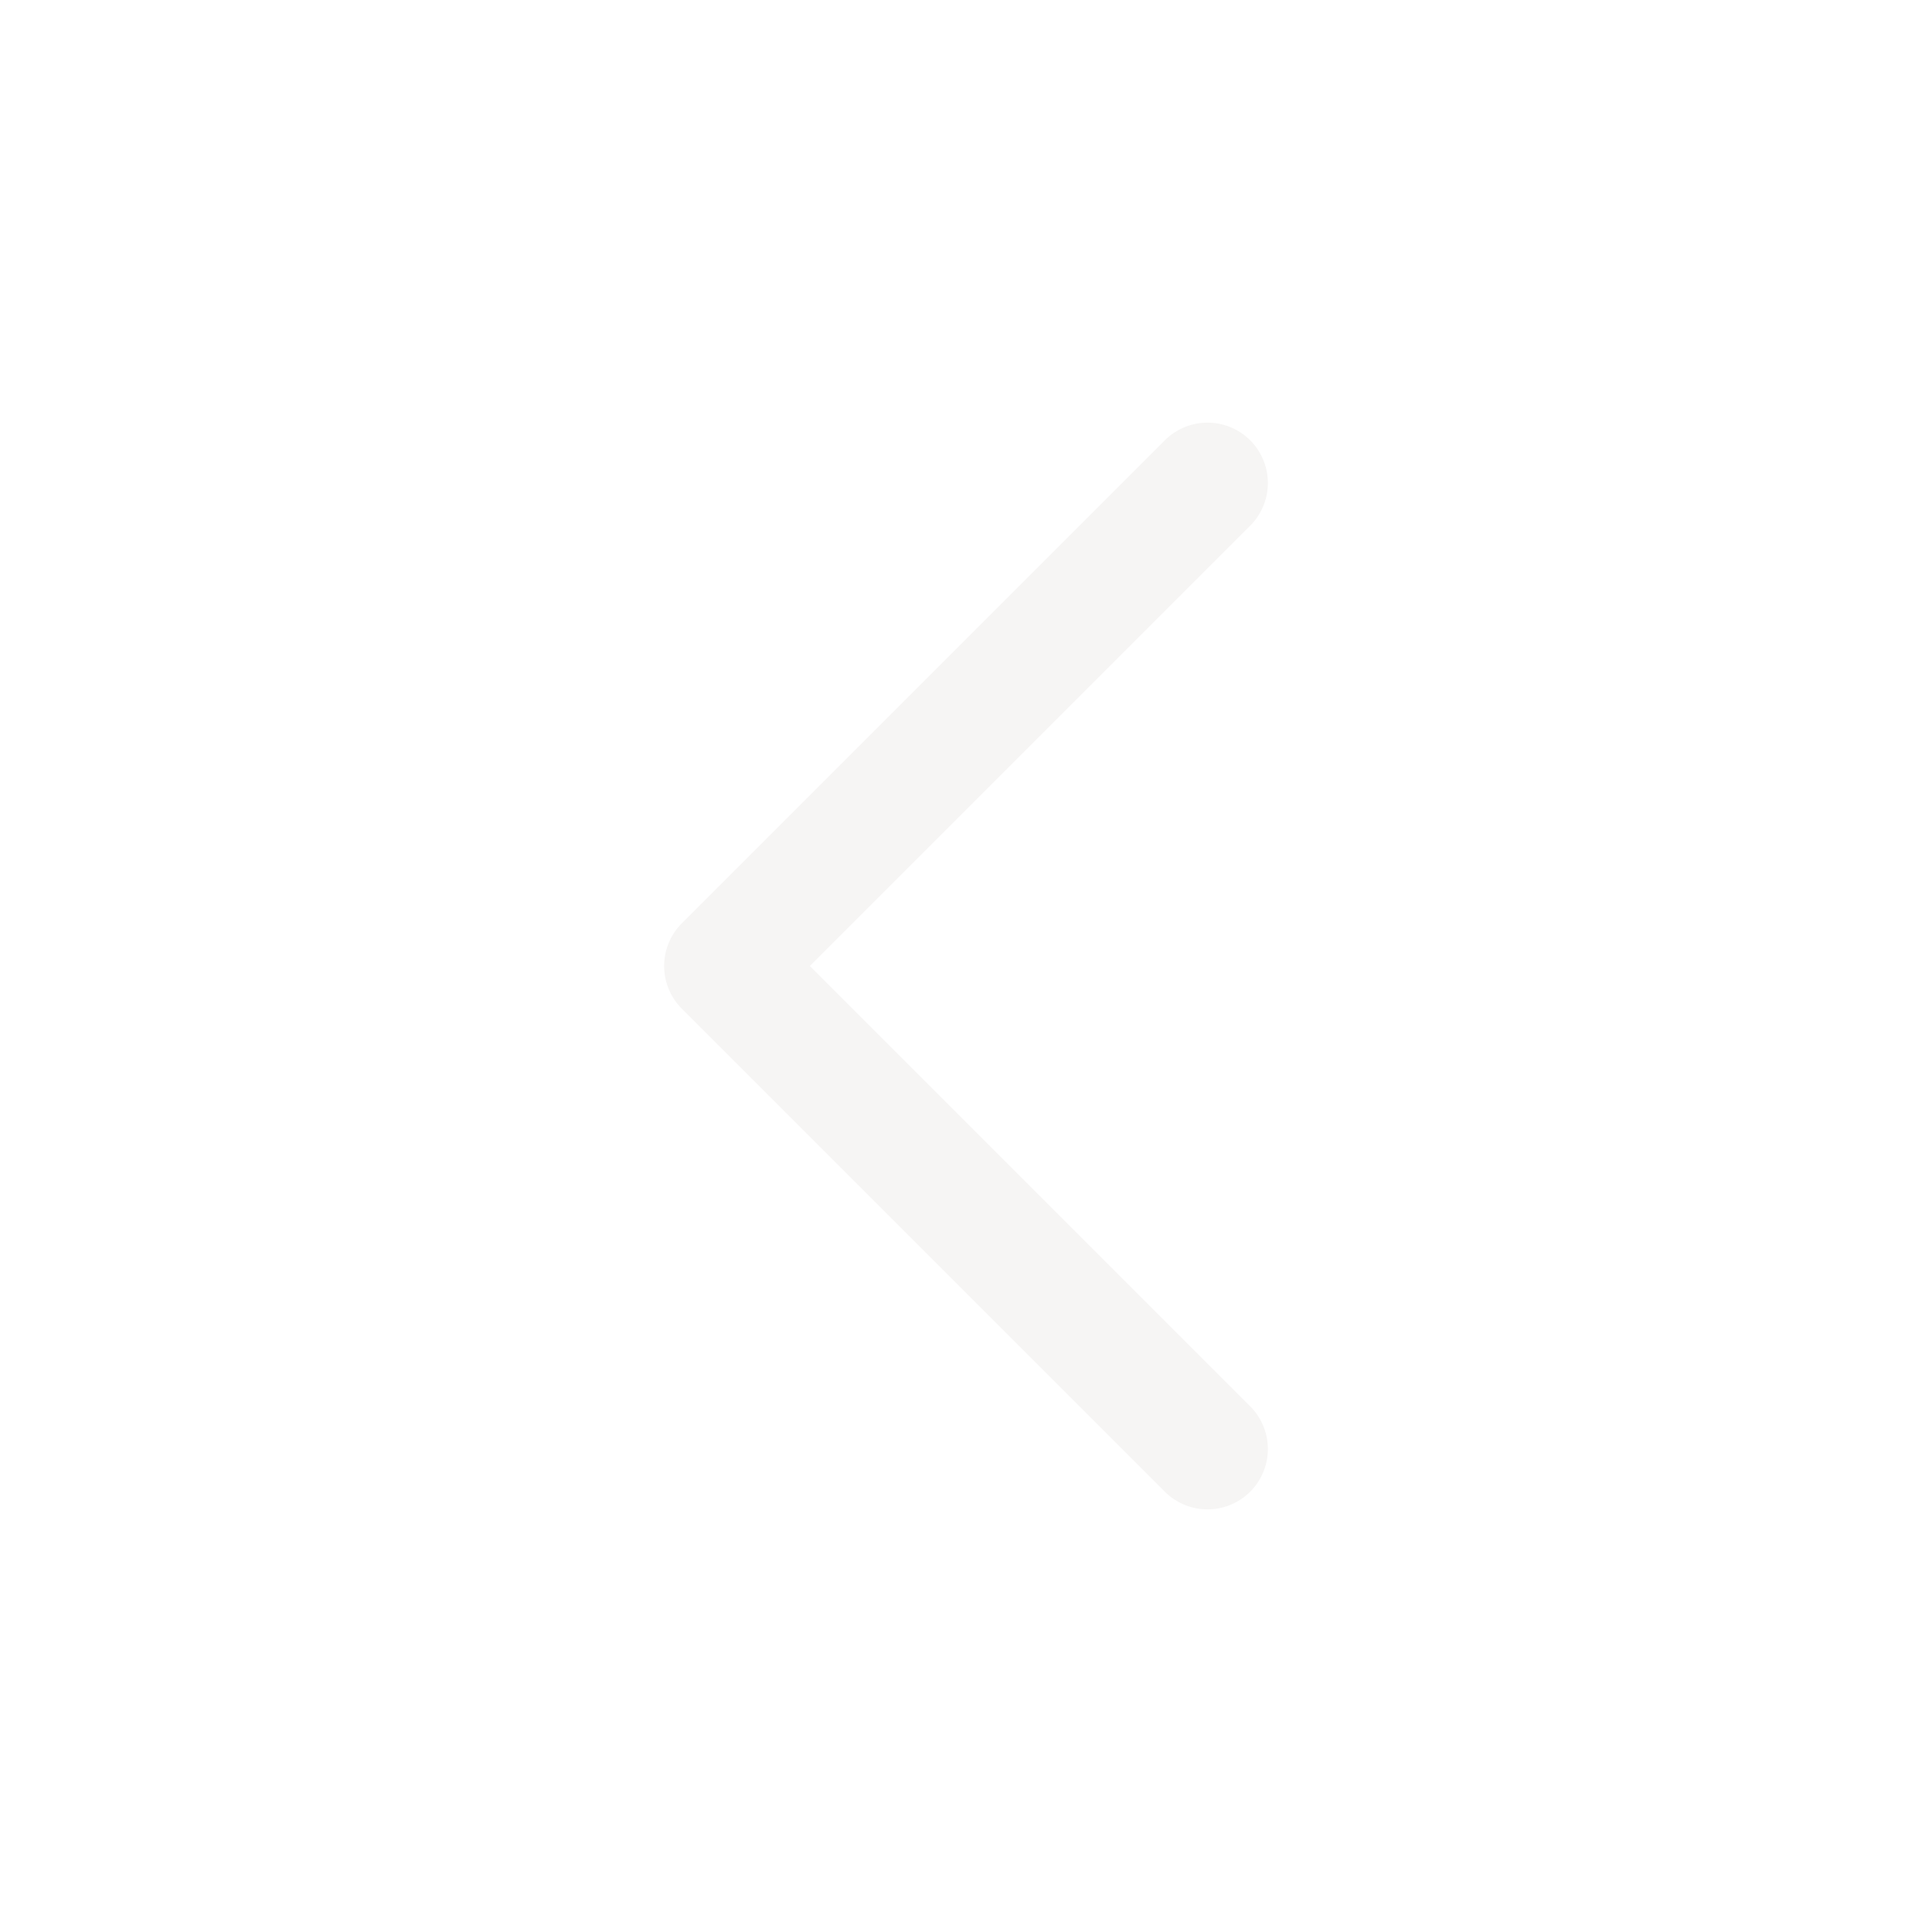
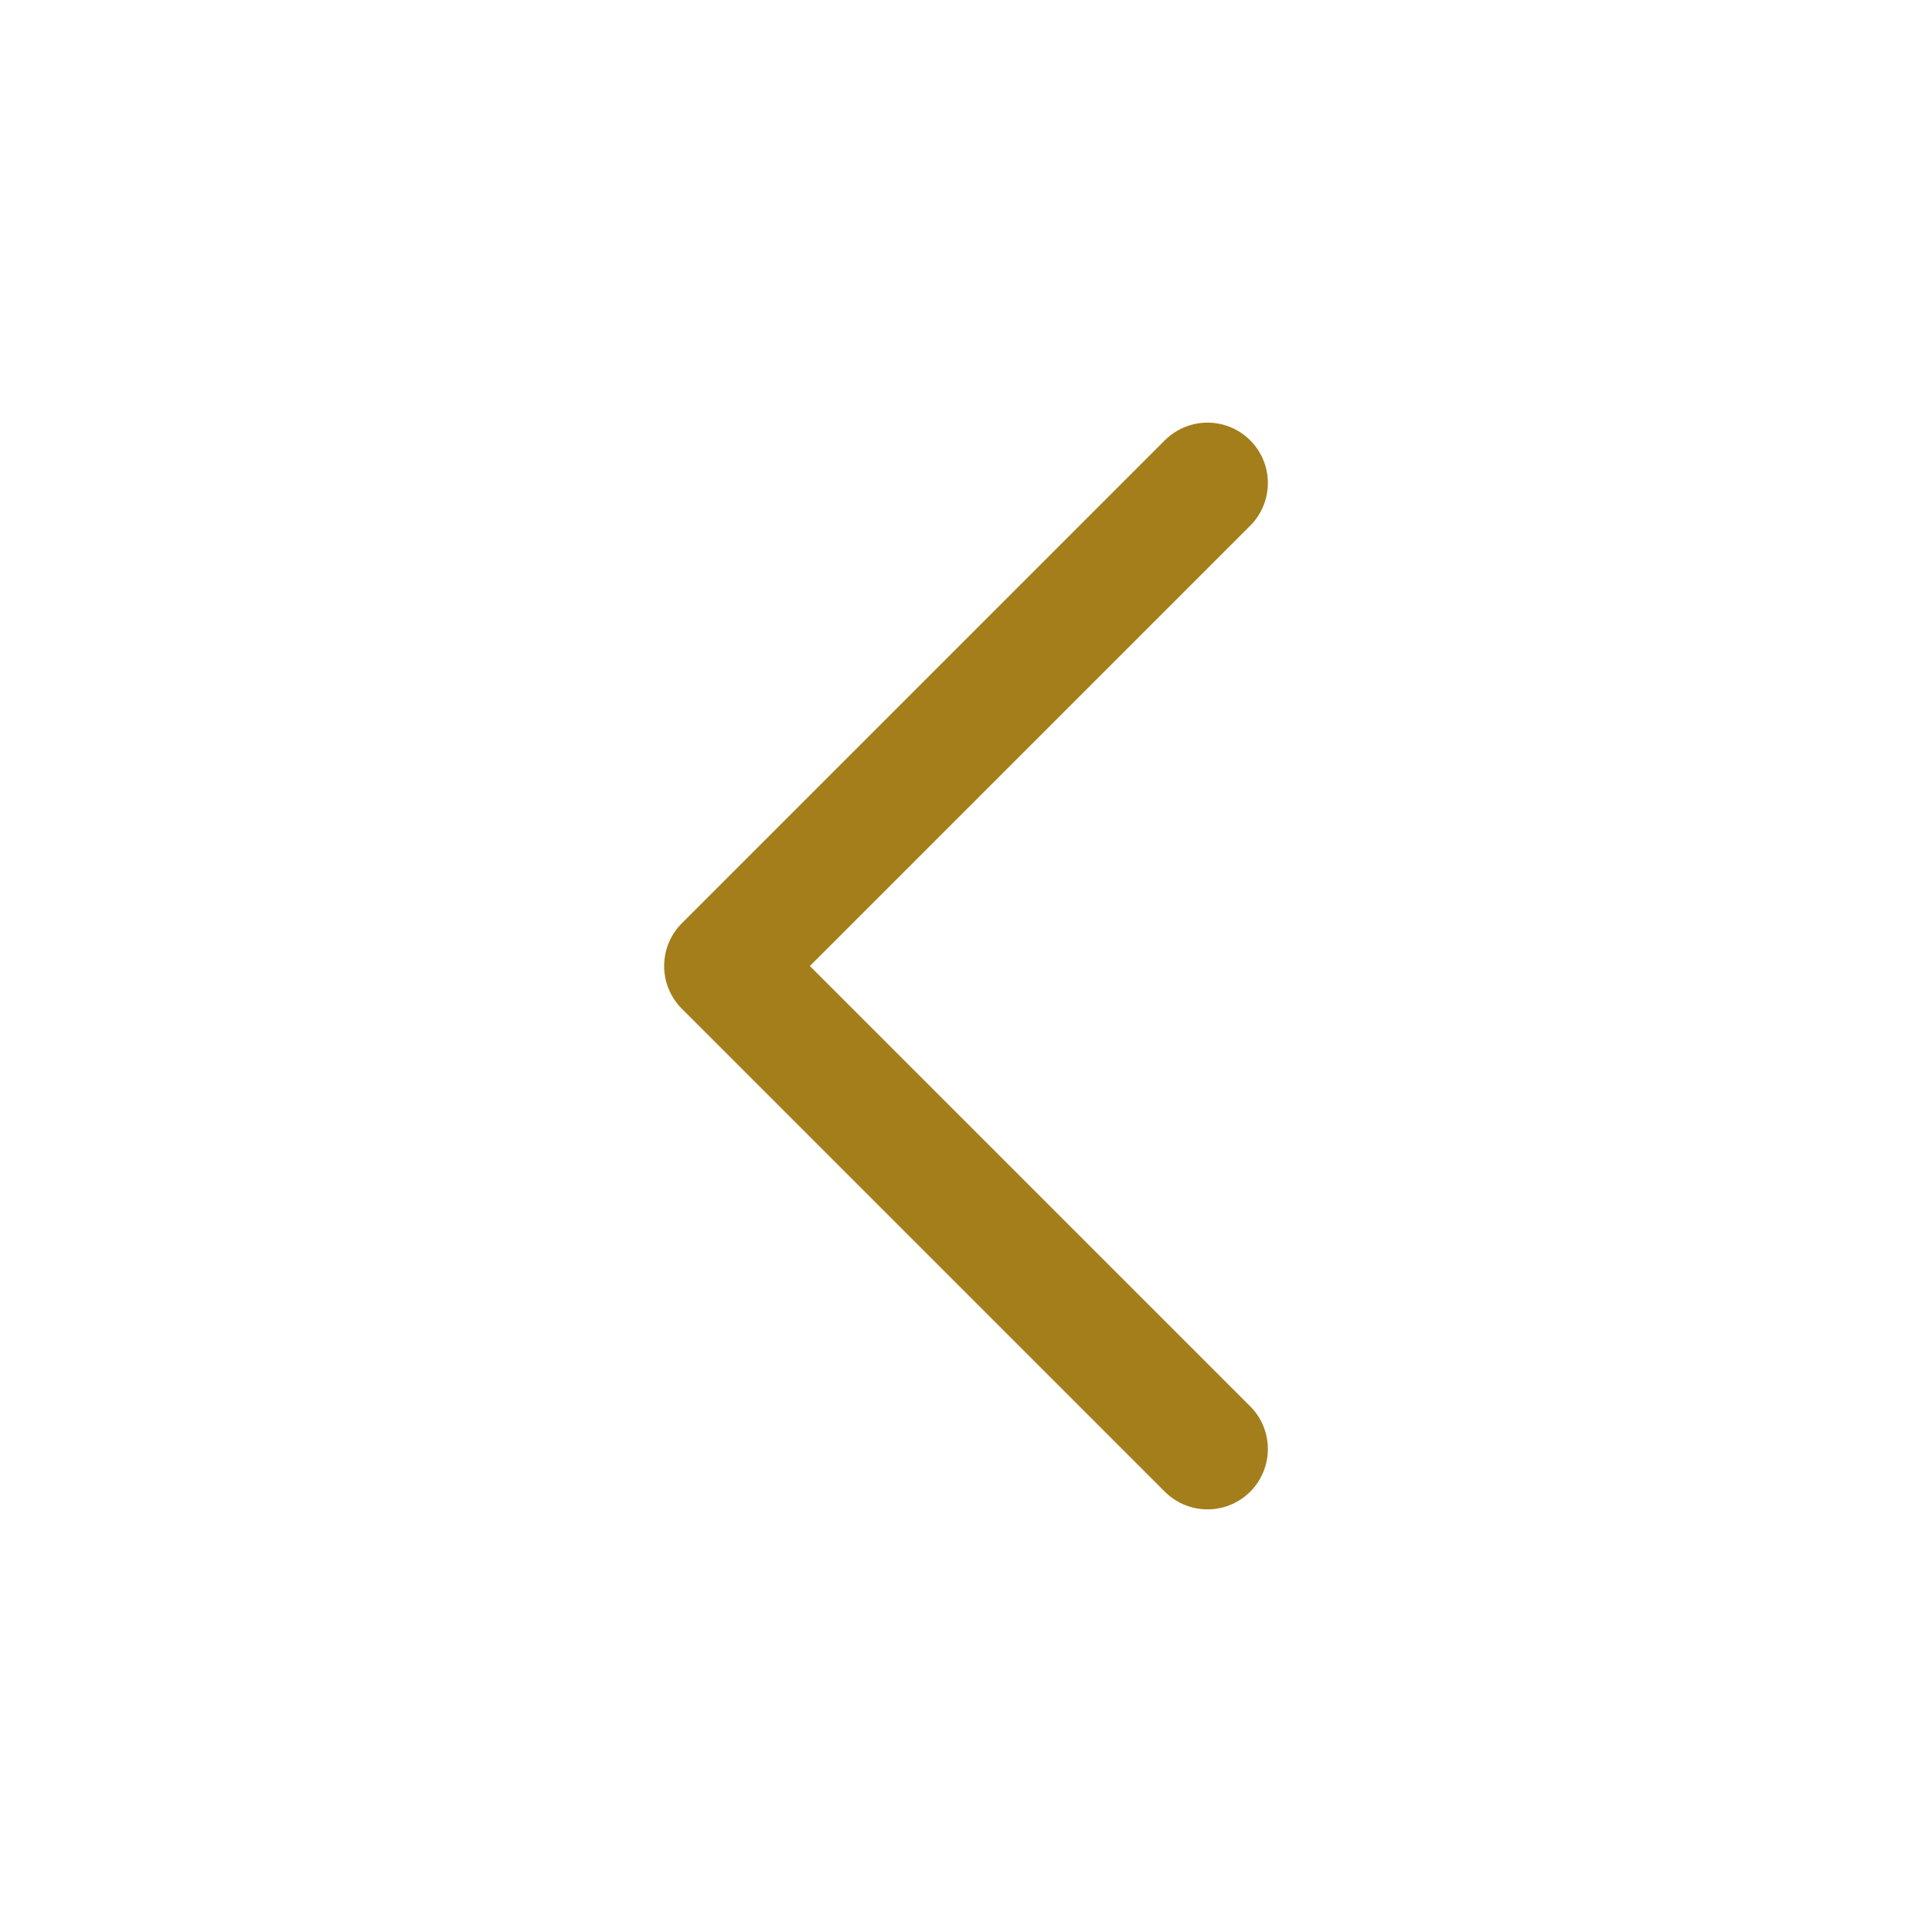
- <svg xmlns="http://www.w3.org/2000/svg" width="24px" height="24px" stroke-width="1.5" viewBox="0 0 24 24" fill="none" color="#f6f5f4">
-   <path d="M15 6L9 12L15 18" stroke="#f6f5f4" stroke-width="1.5" stroke-linecap="round" stroke-linejoin="round" />
+ <svg xmlns="http://www.w3.org/2000/svg" width="24px" height="24px" stroke-width="1.5" viewBox="0 0 24 24" fill="none" color="#a47e1b">
+   <path d="M15 6L9 12L15 18" stroke="#a47e1b" stroke-width="1.5" stroke-linecap="round" stroke-linejoin="round" />
</svg>
